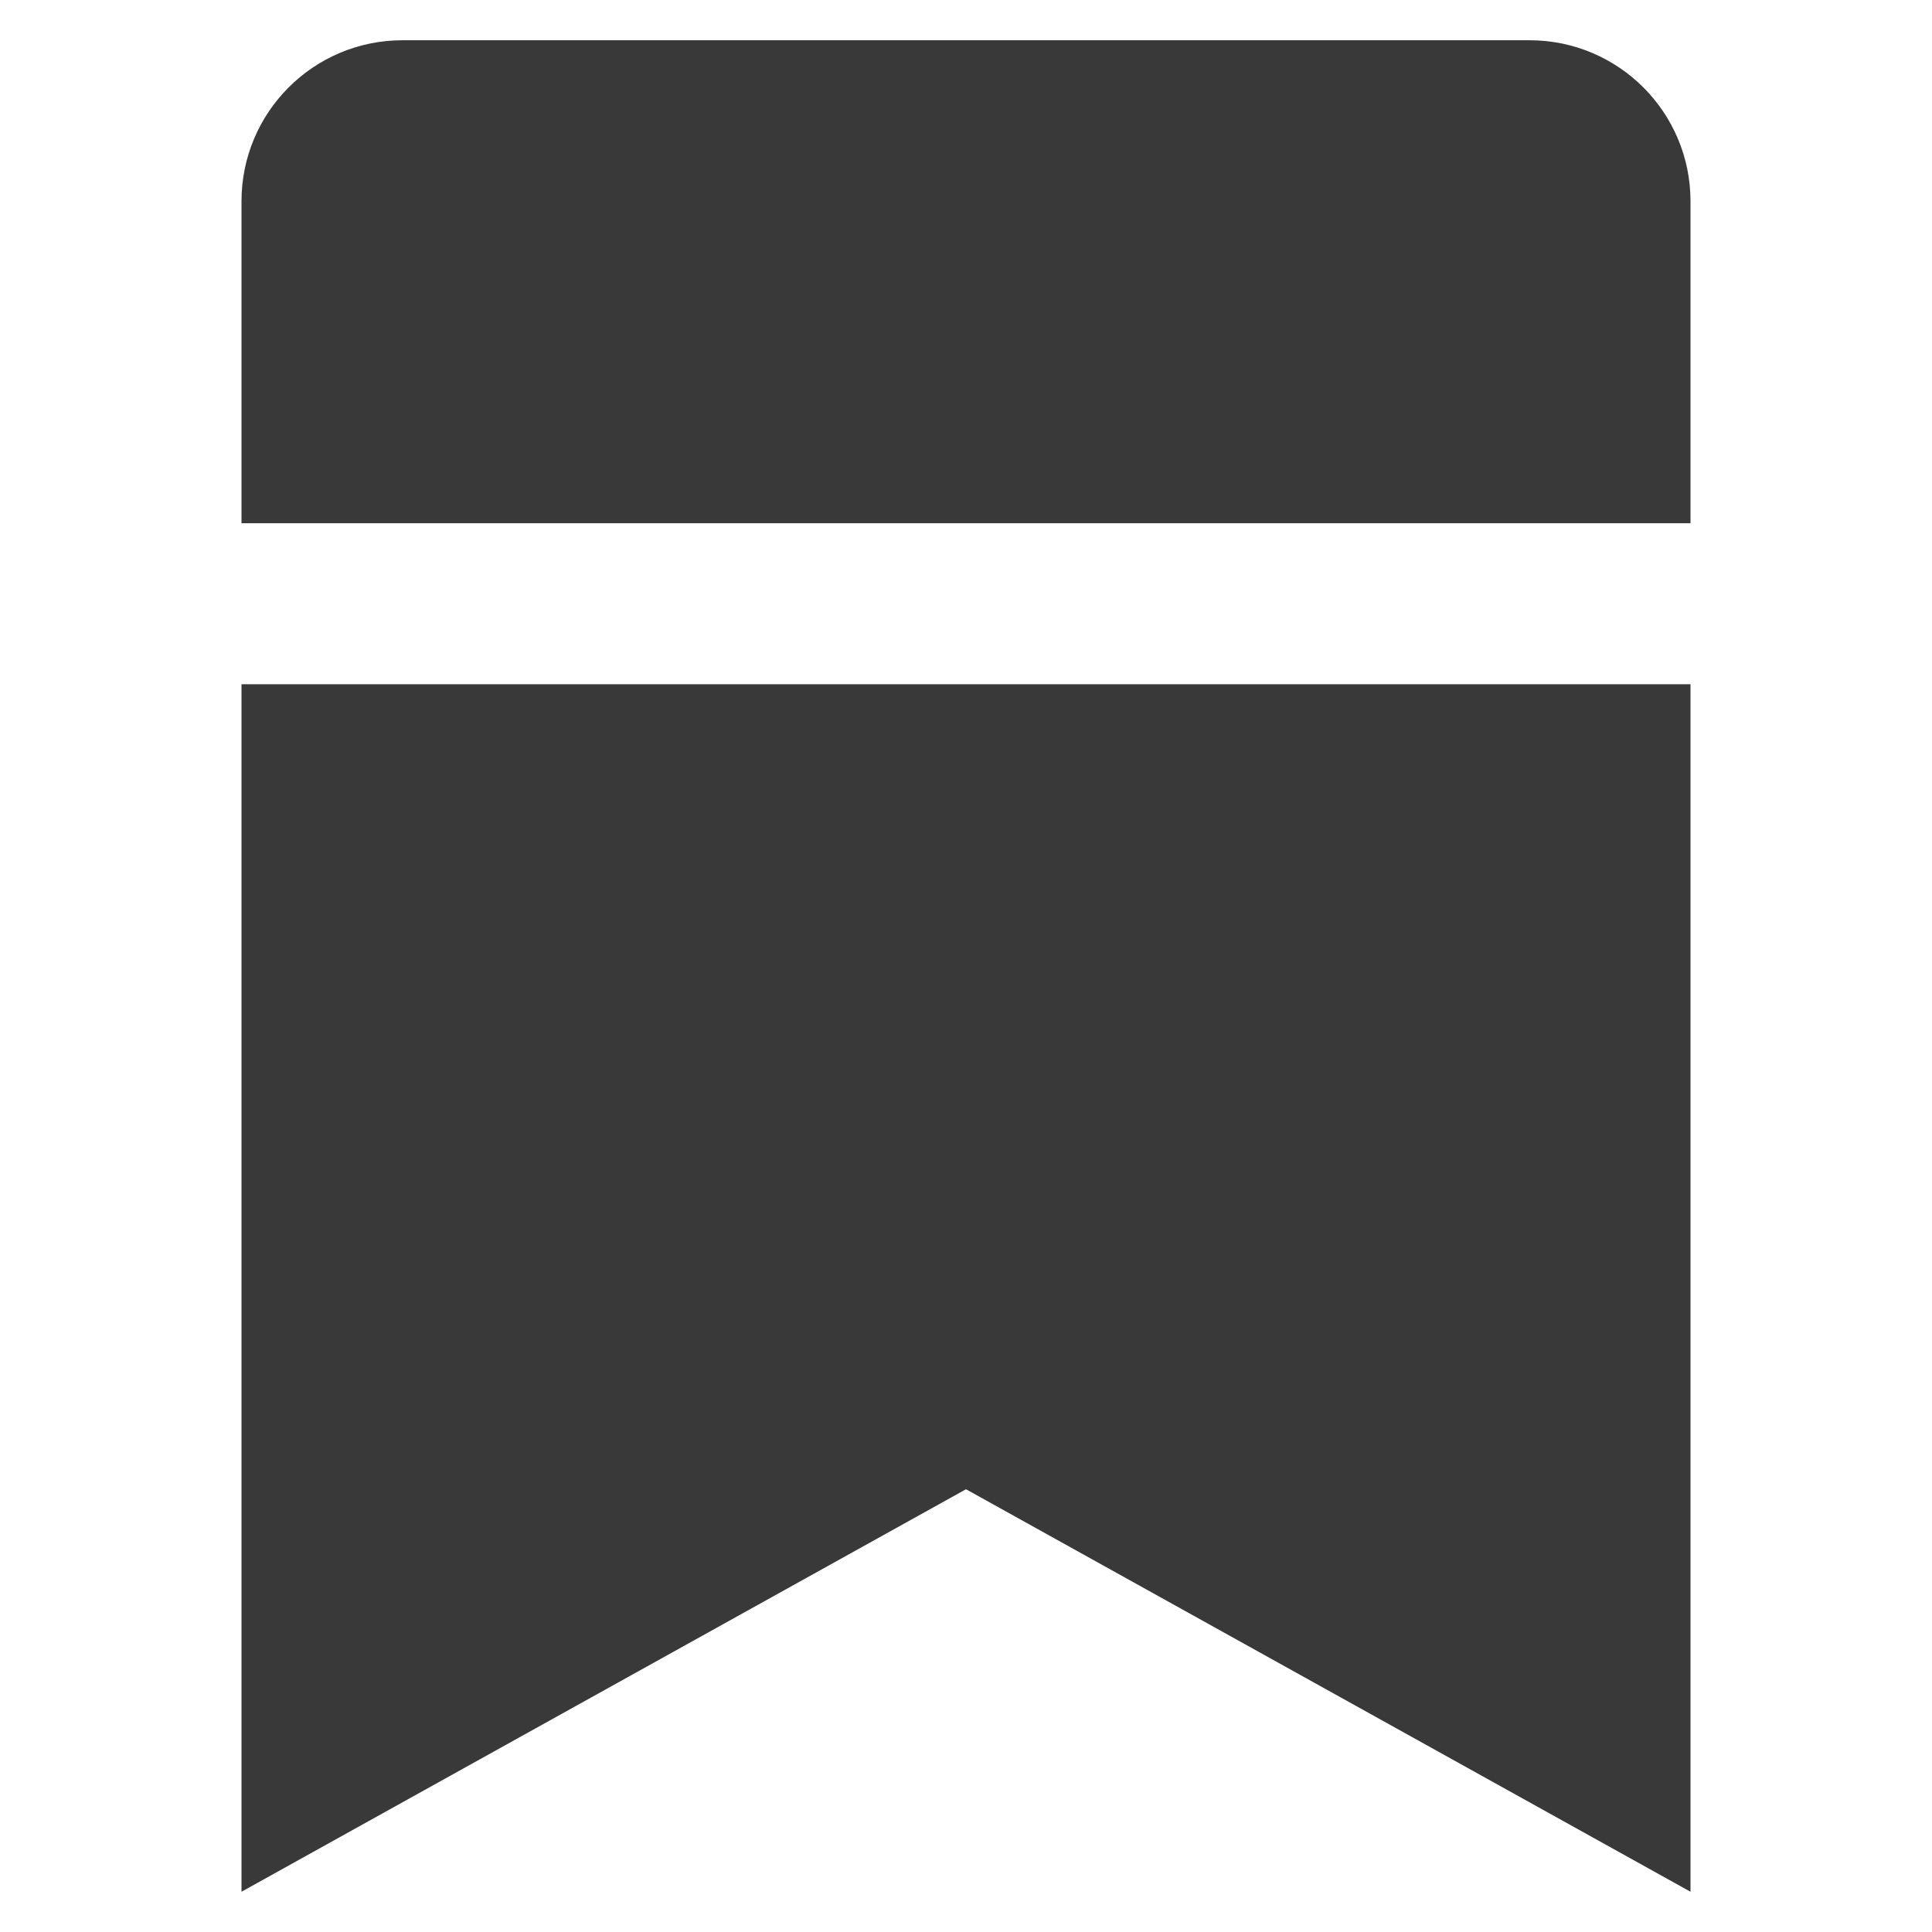
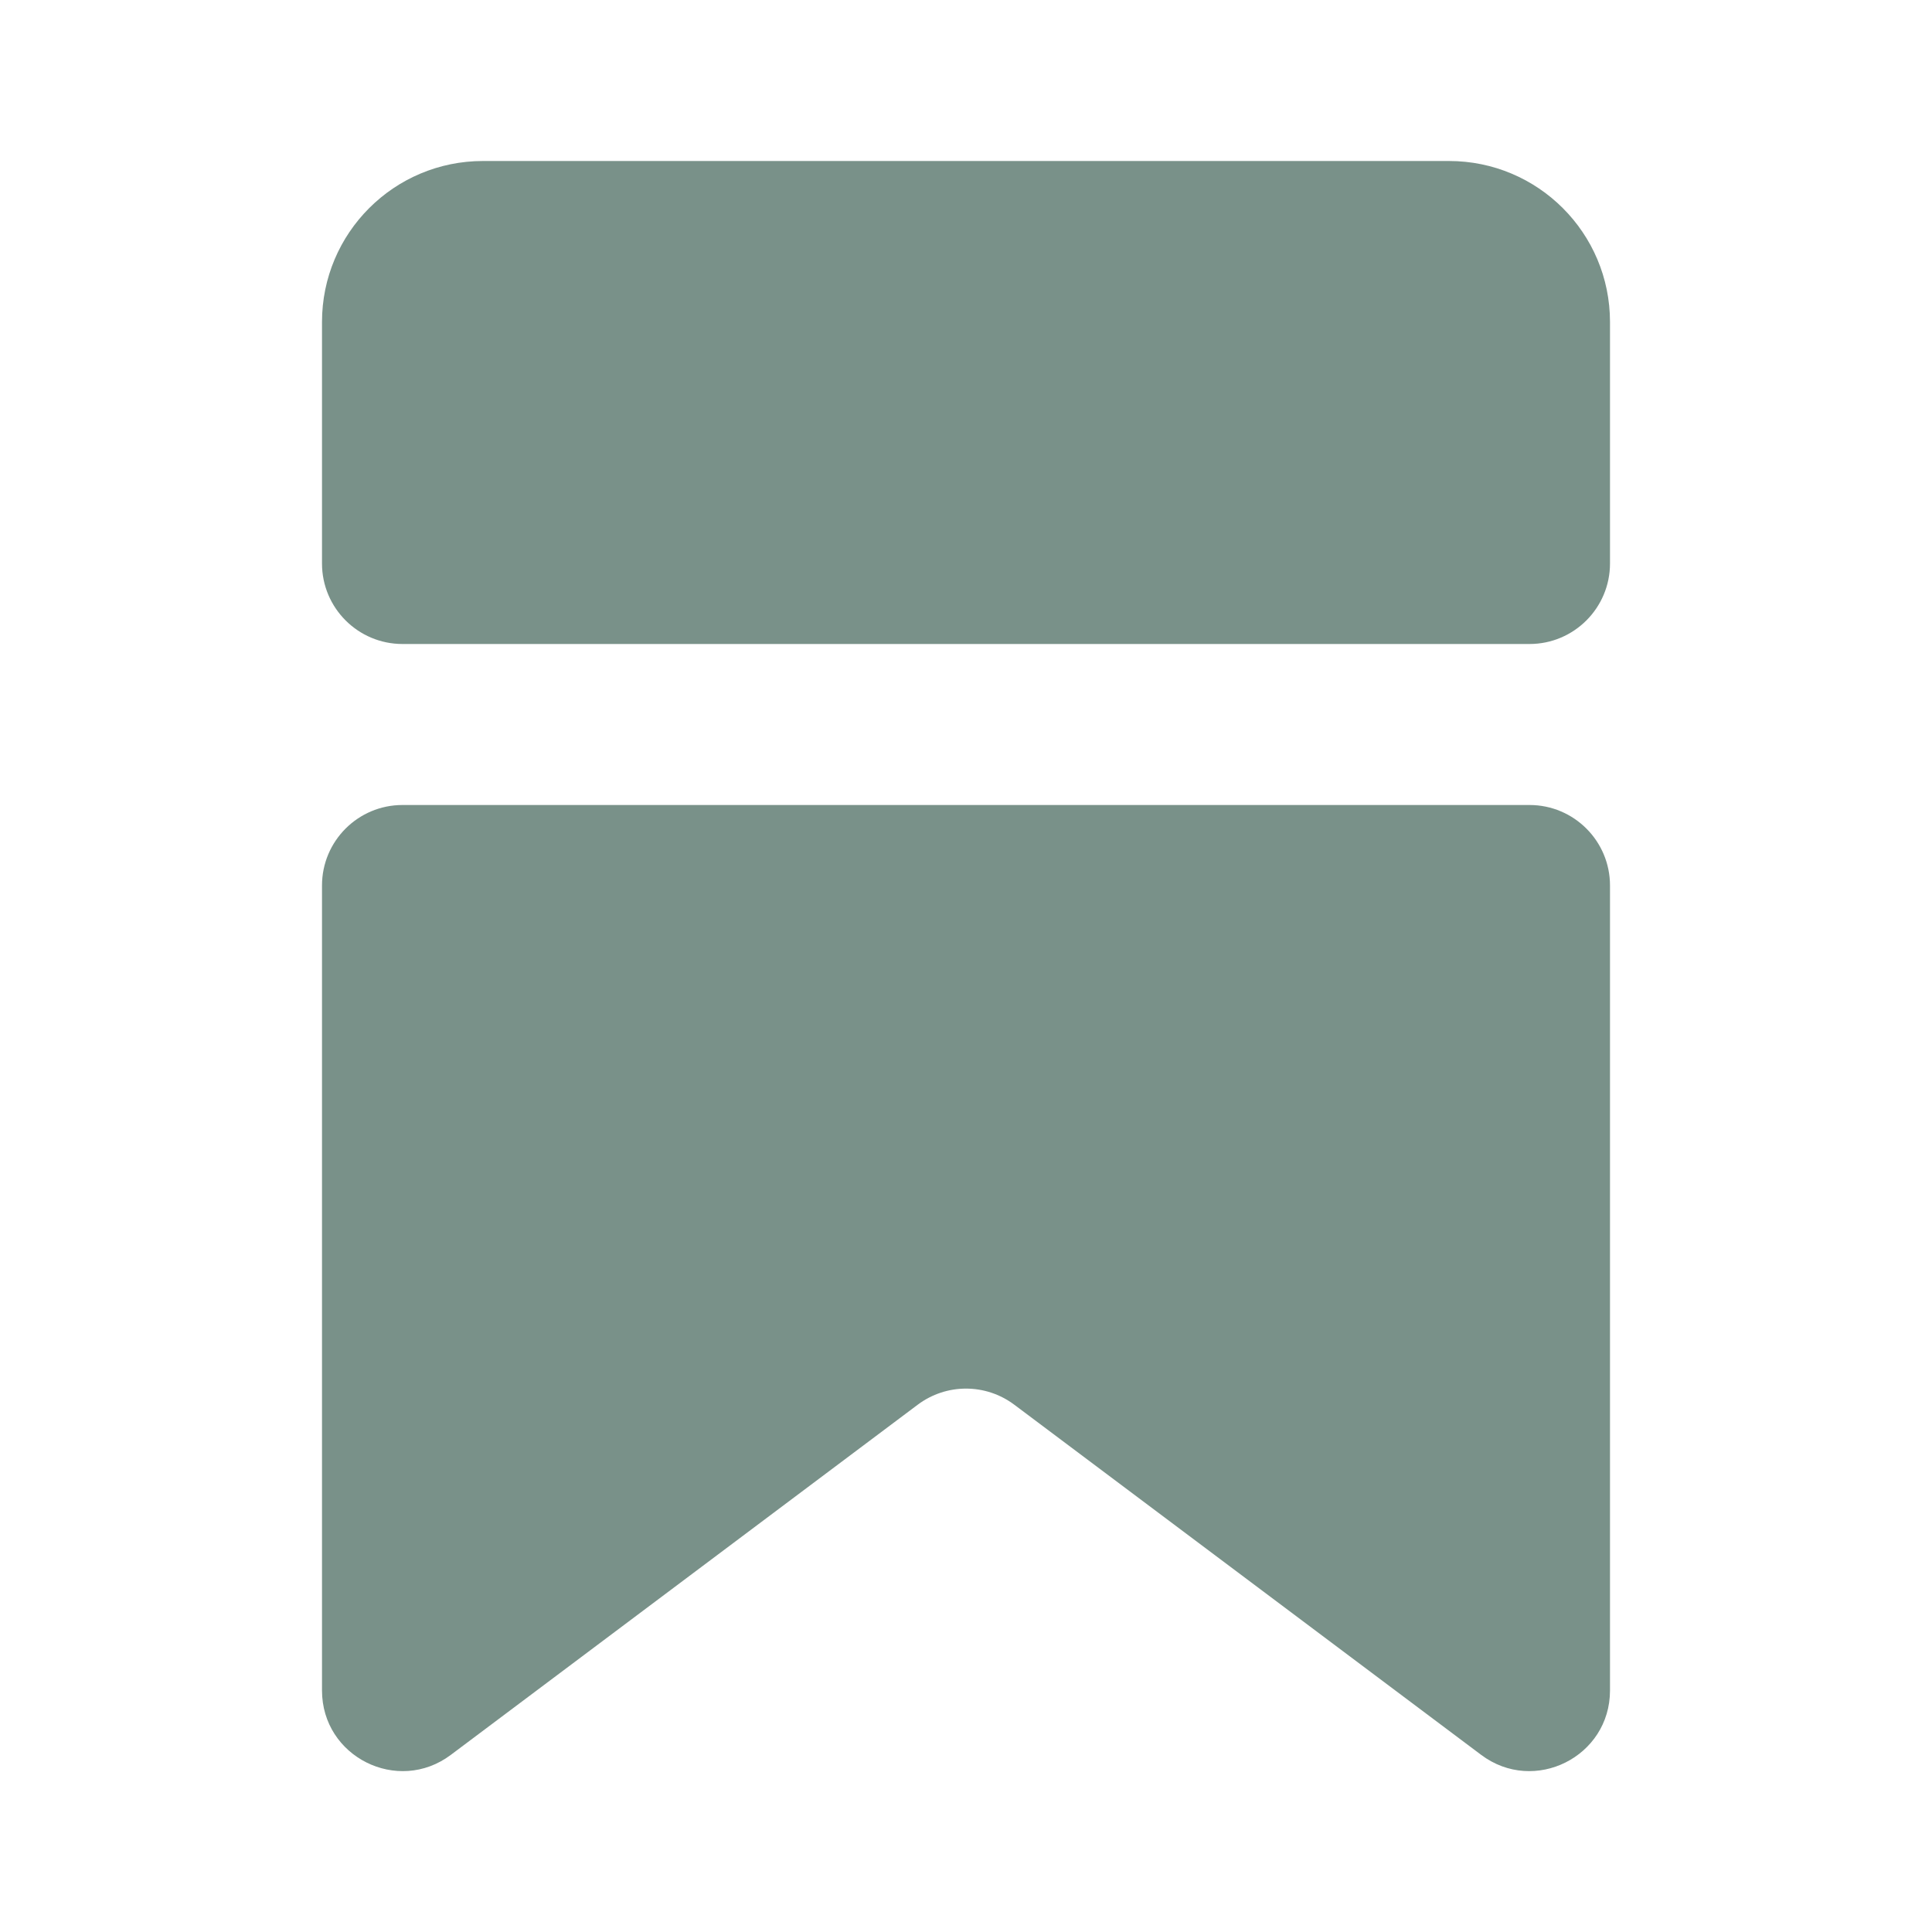
- <svg xmlns="http://www.w3.org/2000/svg" id="Layer_1" data-name="Layer 1" width="24" height="24" viewBox="0 0 24 24">
-   <path id="_24x24-a" data-name="24x24-a" d="M21,8.5v15l-9-5-9,5V8.5ZM3,2.5a2,2,0,0,1,2-2H19a2,2,0,0,1,2,2v4H3Z" fill="#393939" />
+ <svg xmlns="http://www.w3.org/2000/svg" width="24" height="24" viewBox="0 0 24 24" fill="none">
+   <path fill-rule="evenodd" clip-rule="evenodd" d="M6 2C4.895 2 4 2.895 4 4V7C4 7.552 4.448 8 5 8H19C19.552 8 20 7.552 20 7V4C20 2.895 19.105 2 18 2H6ZM19 10H5C4.448 10 4 10.448 4 11V21C4 21.824 4.941 22.294 5.6 21.8L11.4 17.45C11.756 17.183 12.244 17.183 12.6 17.45L18.4 21.8C19.059 22.294 20 21.824 20 21V11C20 10.448 19.552 10 19 10Z" fill="#799189" />
</svg>
